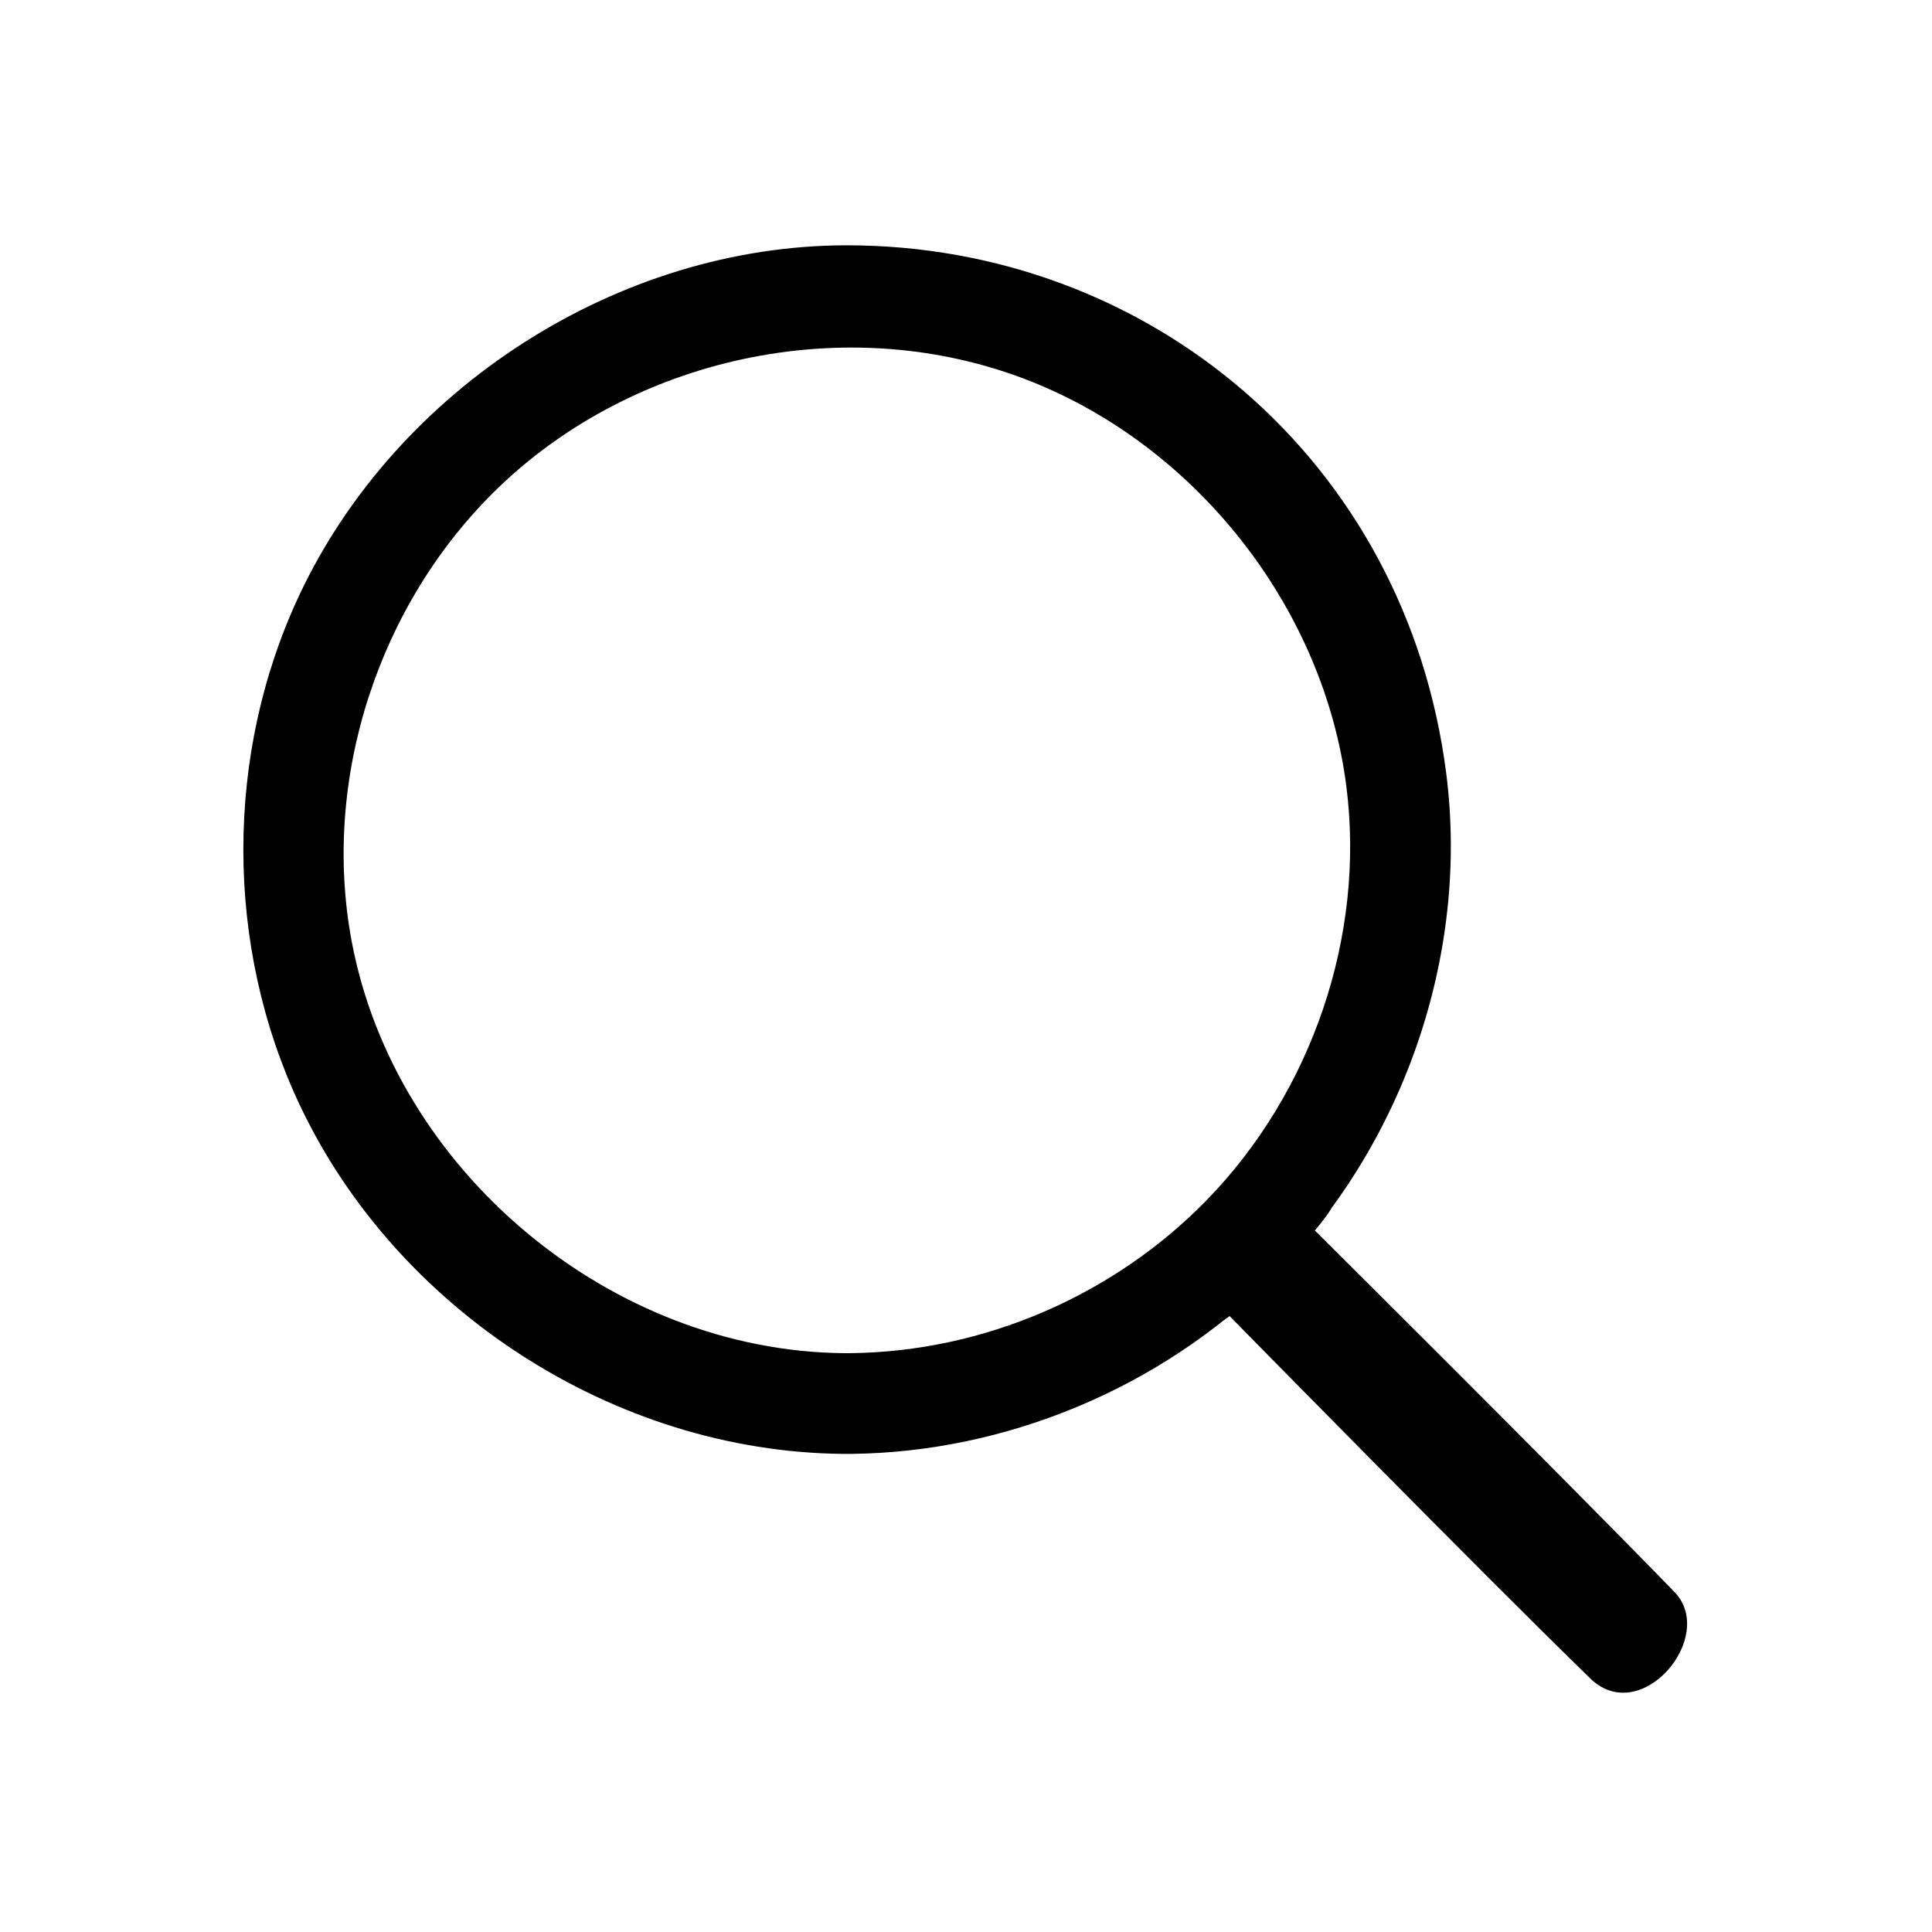
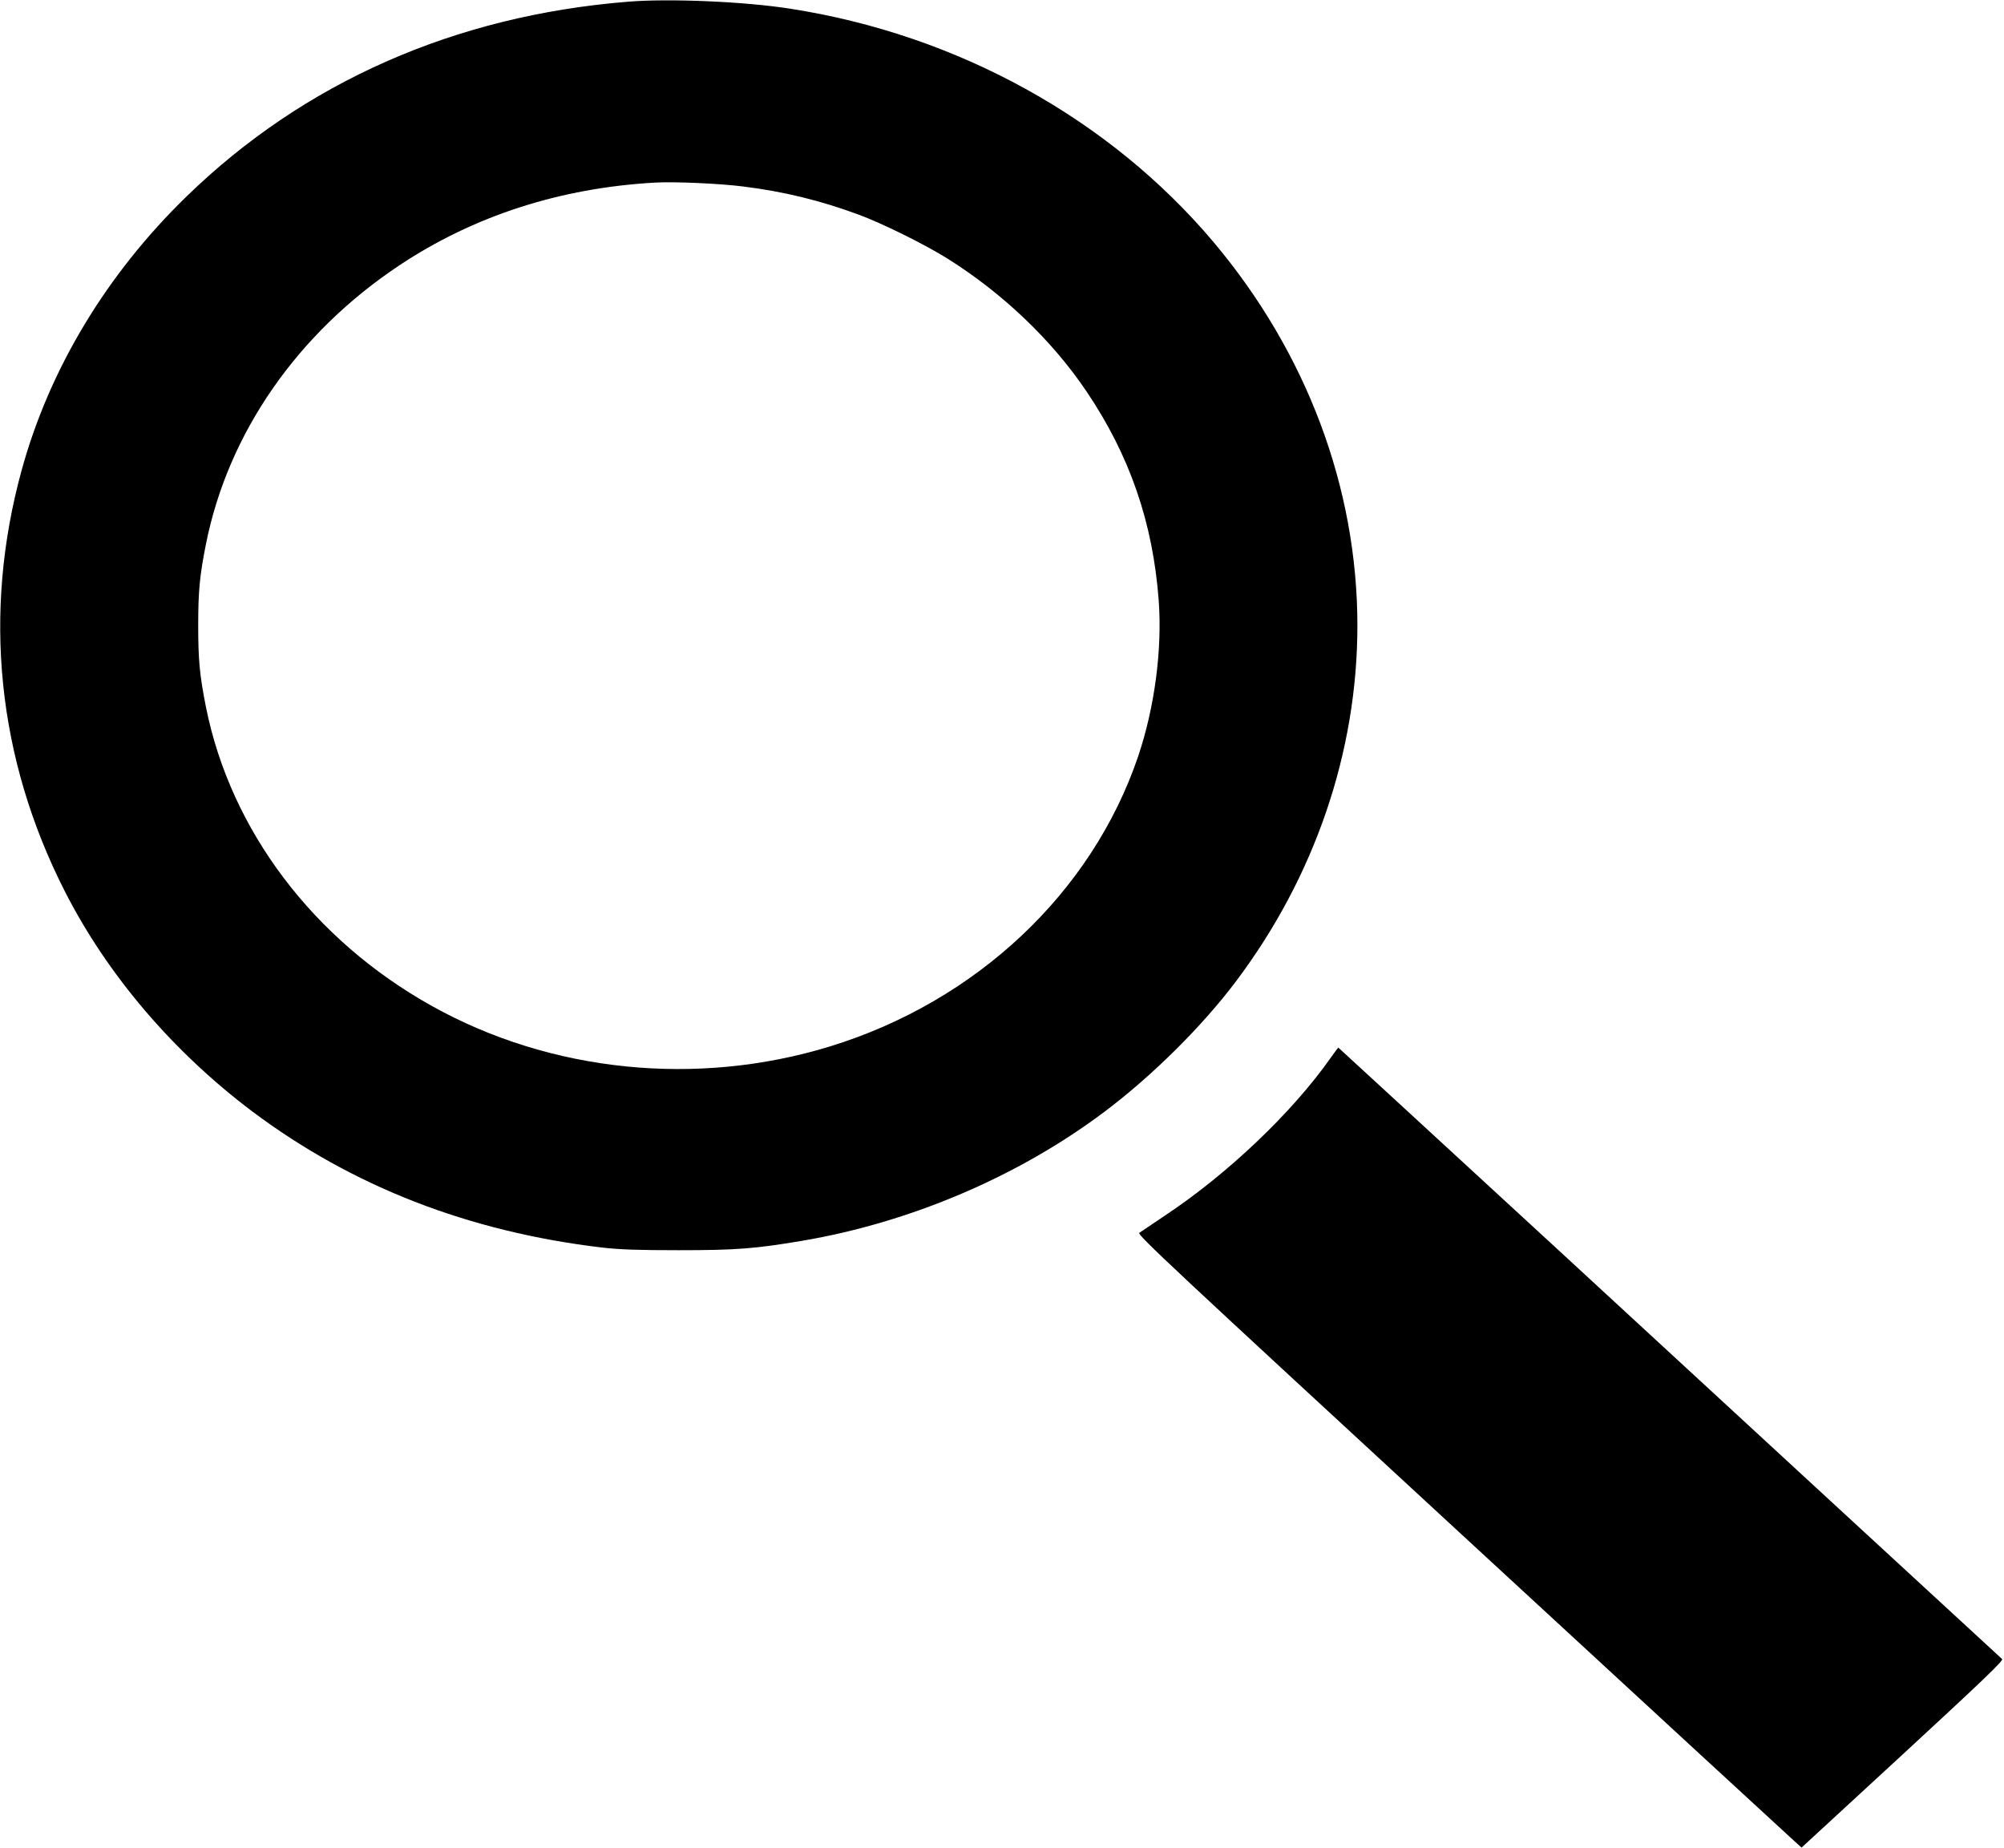
- <svg xmlns="http://www.w3.org/2000/svg" width="100%" height="100%" viewBox="0 0 64 64" version="1.1" xml:space="preserve" style="fill-rule:evenodd;clip-rule:evenodd;stroke-linejoin:round;stroke-miterlimit:2;">
-   <rect id="Icons" x="-640" y="-128" width="1280" height="800" style="fill:none;" />
-   <g id="Icons1">
-     <g id="Strike" />
-     <g id="H1" />
-     <g id="H2" />
-     <g id="H3" />
-     <g id="list-ul" />
-     <g id="hamburger-1" />
-     <g id="hamburger-2" />
-     <g id="list-ol" />
-     <g id="list-task" />
-     <g id="trash" />
-     <g id="vertical-menu" />
-     <g id="horizontal-menu" />
-     <g id="sidebar-2" />
-     <g id="Pen" />
-     <g id="Pen1" />
-     <g id="clock" />
-     <g id="external-link" />
-     <g id="hr" />
-     <g id="info" />
-     <g id="warning" />
-     <g id="plus-circle" />
-     <g id="minus-circle" />
-     <g id="vue" />
-     <g id="cog" />
-     <g id="logo" />
-     <g id="eye-slash" />
-     <g id="eye" />
-     <g id="toggle-off" />
-     <g id="shredder" />
-     <path d="M39.94,44.142c-3.387,2.507 7.145,-8.263 4.148,-4.169c0.075,-0.006 -0.064,0.221 -0.53,0.79c0,0 8.004,7.95 11.933,11.996c1.364,1.475 -1.097,4.419 -2.769,2.882c-3.558,-3.452 -11.977,-12.031 -11.99,-12.045l-0.792,0.546Z" />
-     <path d="M28.179,48.162c5.15,-0.05 10.248,-2.183 13.914,-5.806c4.354,-4.303 6.596,-10.669 5.814,-16.747c-1.34,-10.415 -9.902,-17.483 -19.856,-17.483c-7.563,0 -14.913,4.731 -18.137,11.591c-2.468,5.252 -2.473,11.593 0,16.854c3.201,6.812 10.431,11.518 18.008,11.591c0.086,0 0.172,0 0.257,0Zm-0.236,-3.337c-7.691,-0.074 -14.867,-6.022 -16.294,-13.648c-1.006,-5.376 0.893,-11.194 4.849,-15.012c4.618,-4.459 11.877,-5.952 17.913,-3.425c5.4,2.261 9.442,7.511 10.187,13.295c0.638,4.958 -1.141,10.154 -4.637,13.733c-3.067,3.14 -7.368,5.014 -11.803,5.057c-0.072,0 -0.143,0 -0.215,0Z" style="fill-rule:nonzero;" />
-     <g id="spinner--loading--dots-" />
-     <g id="react" />
+ <svg xmlns="http://www.w3.org/2000/svg" version="1.0" width="1280pt" height="1180pt" viewBox="0 0 1280 1180" preserveAspectRatio="xMidYMid meet">
+   <g transform="translate(0,1180) scale(0.1,-0.1)" fill="#000000" stroke="none">
+     <path d="M4010 11789 c-1105 -89 -2068 -514 -2819 -1244 -510 -496 -874 -1099 -1052 -1745 -252 -915 -157 -1844 276 -2694 272 -533 690 -1023 1198 -1405 638 -478 1381 -767 2232 -868 116 -13 227 -17 490 -17 363 0 485 9 788 60 691 117 1380 410 1930 823 305 229 627 548 843 836 503 669 774 1465 774 2270 0 880 -324 1742 -918 2448 -664 788 -1636 1325 -2702 1491 -290 46 -776 67 -1040 45z m737 -1180 c259 -32 496 -90 738 -180 148 -54 424 -191 563 -278 354 -221 671 -523 892 -851 276 -409 424 -838 461 -1335 23 -312 -26 -684 -132 -997 -296 -870 -1034 -1564 -1969 -1851 -849 -260 -1784 -165 -2544 260 -755 422 -1282 1120 -1440 1905 -41 206 -50 303 -50 523 0 220 9 317 50 523 142 708 584 1344 1234 1777 475 316 1027 495 1635 529 121 7 414 -6 562 -25z" />
+     <path d="M8496 5040 c-244 -346 -653 -735 -1051 -1000 -82 -55 -158 -106 -168 -113 -16 -11 212 -223 2054 -1922 1139 -1051 2095 -1931 2124 -1957 l52 -47 647 596 c514 474 644 599 634 608 -148 136 -1759 1620 -2830 2608 -775 713 -1409 1297 -1410 1297 -2 -1 -25 -32 -52 -70z" />
  </g>
</svg>
